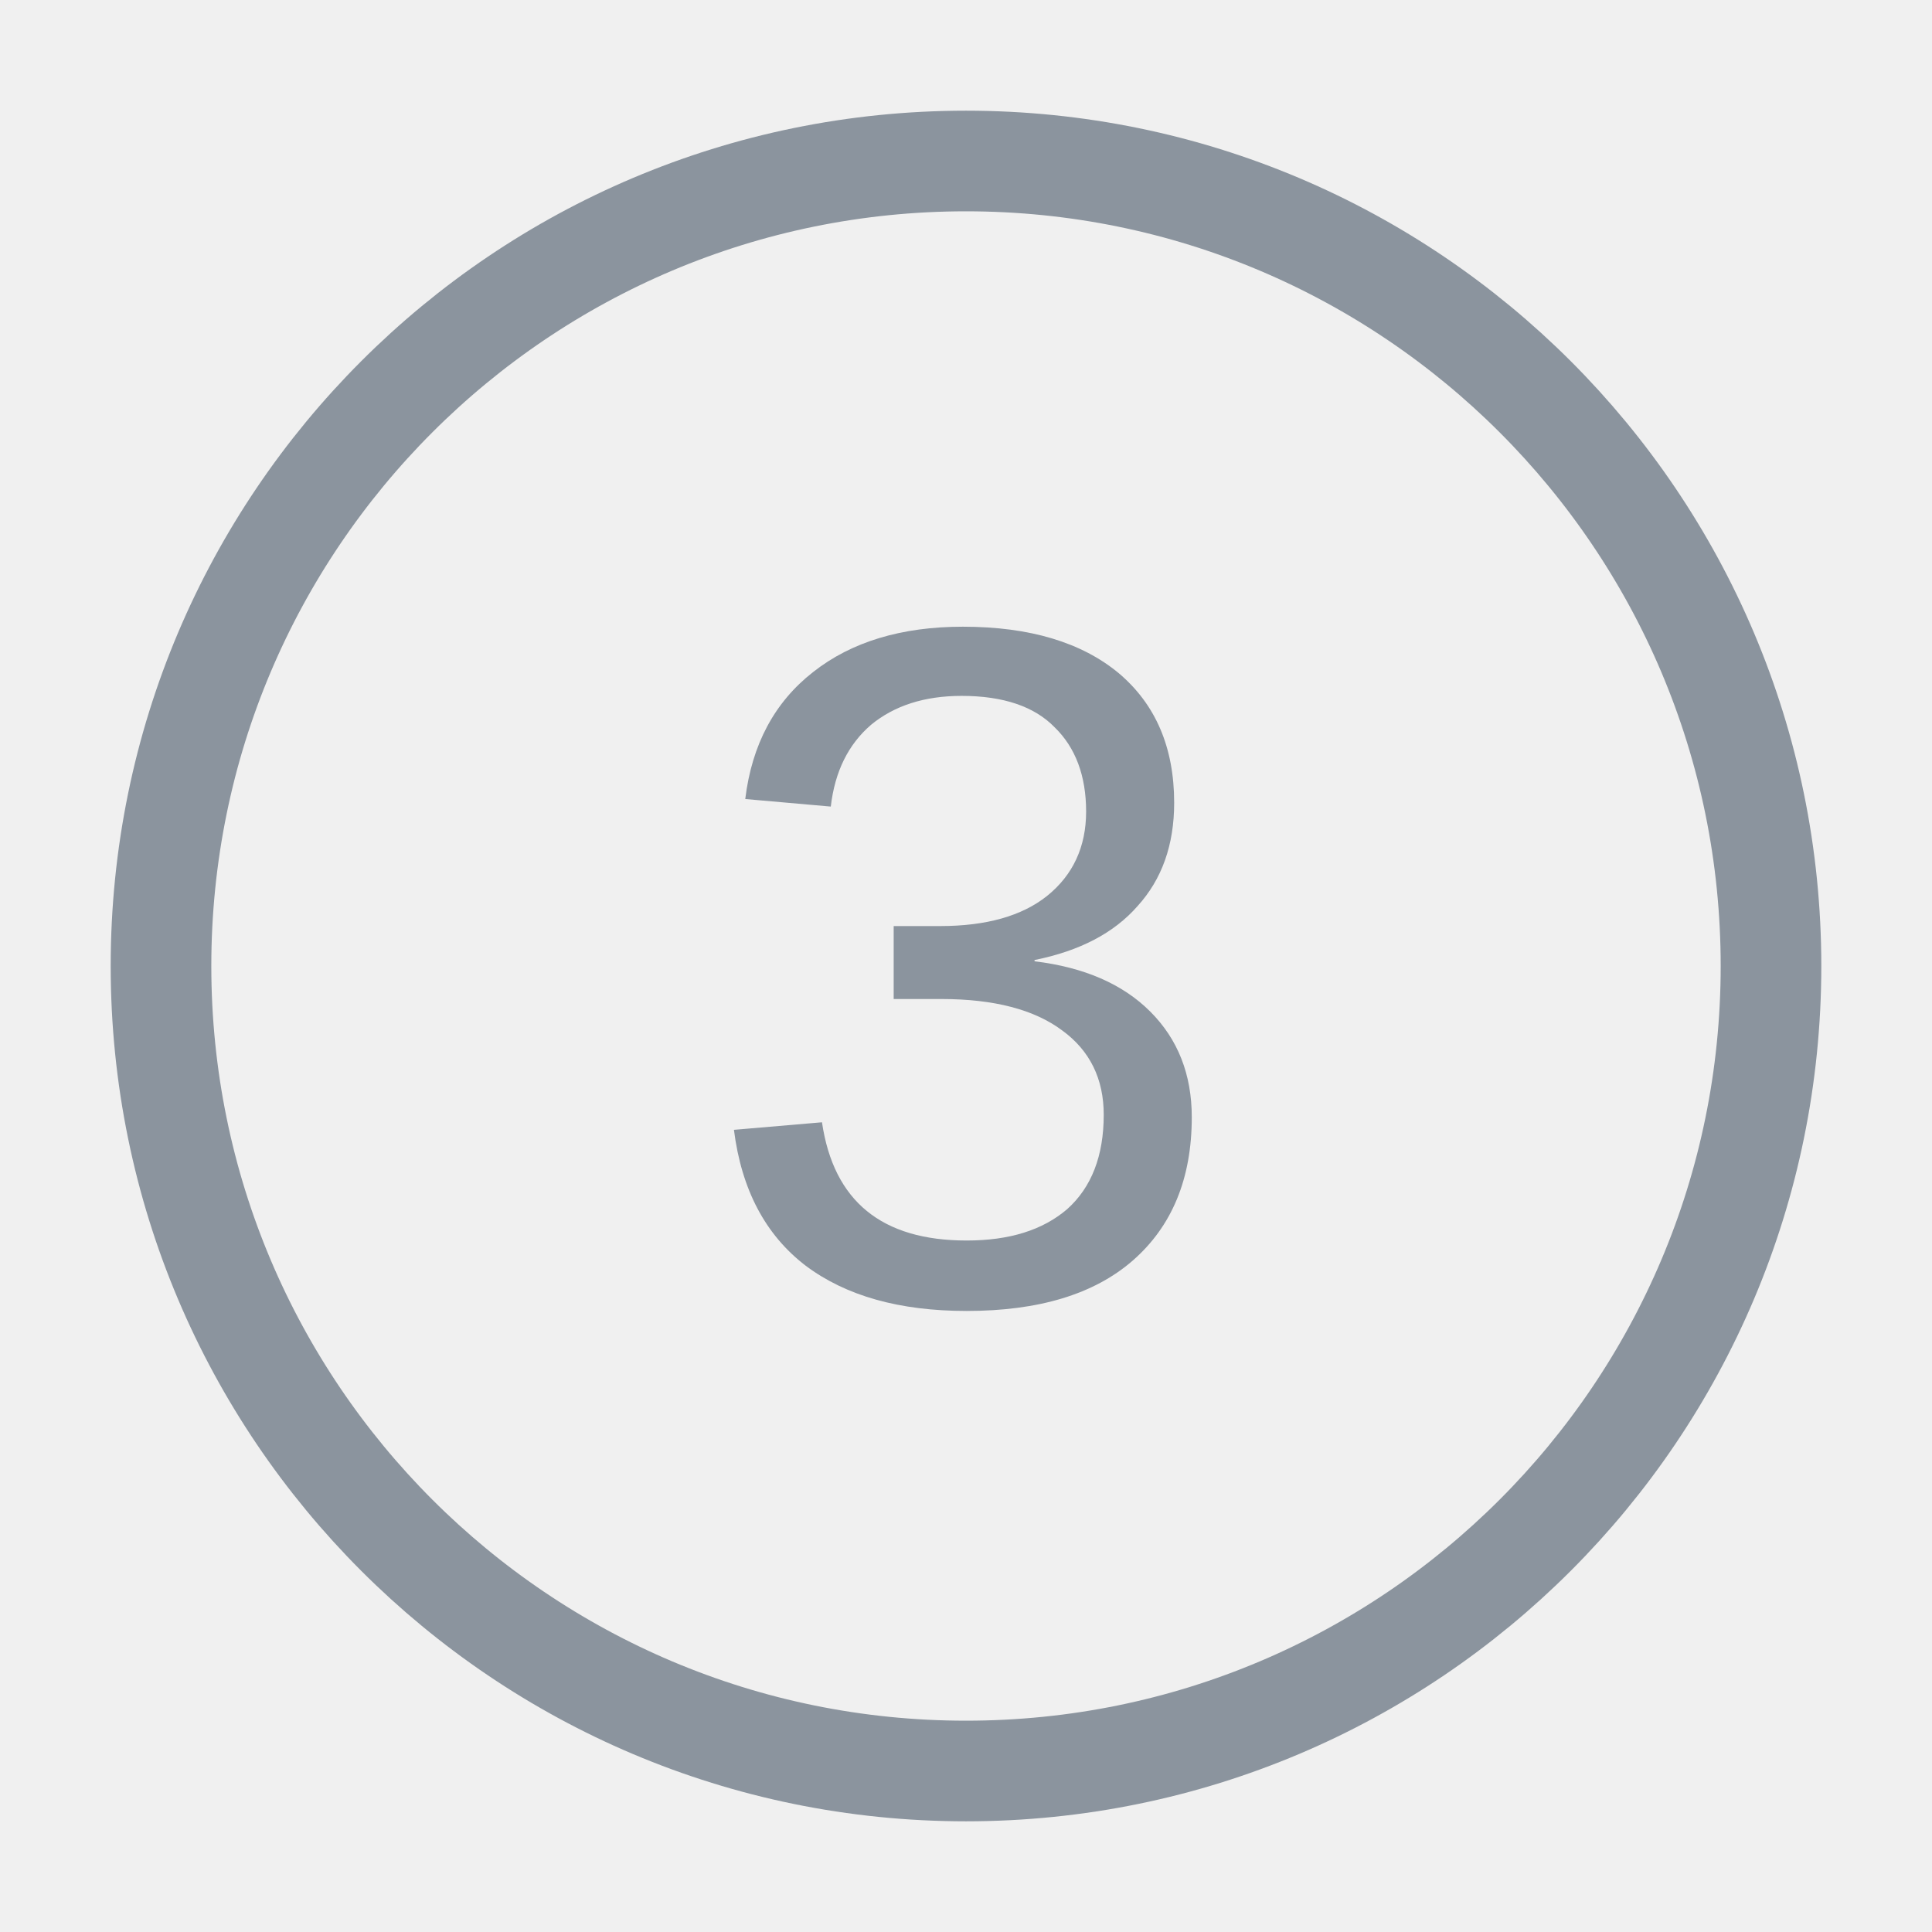
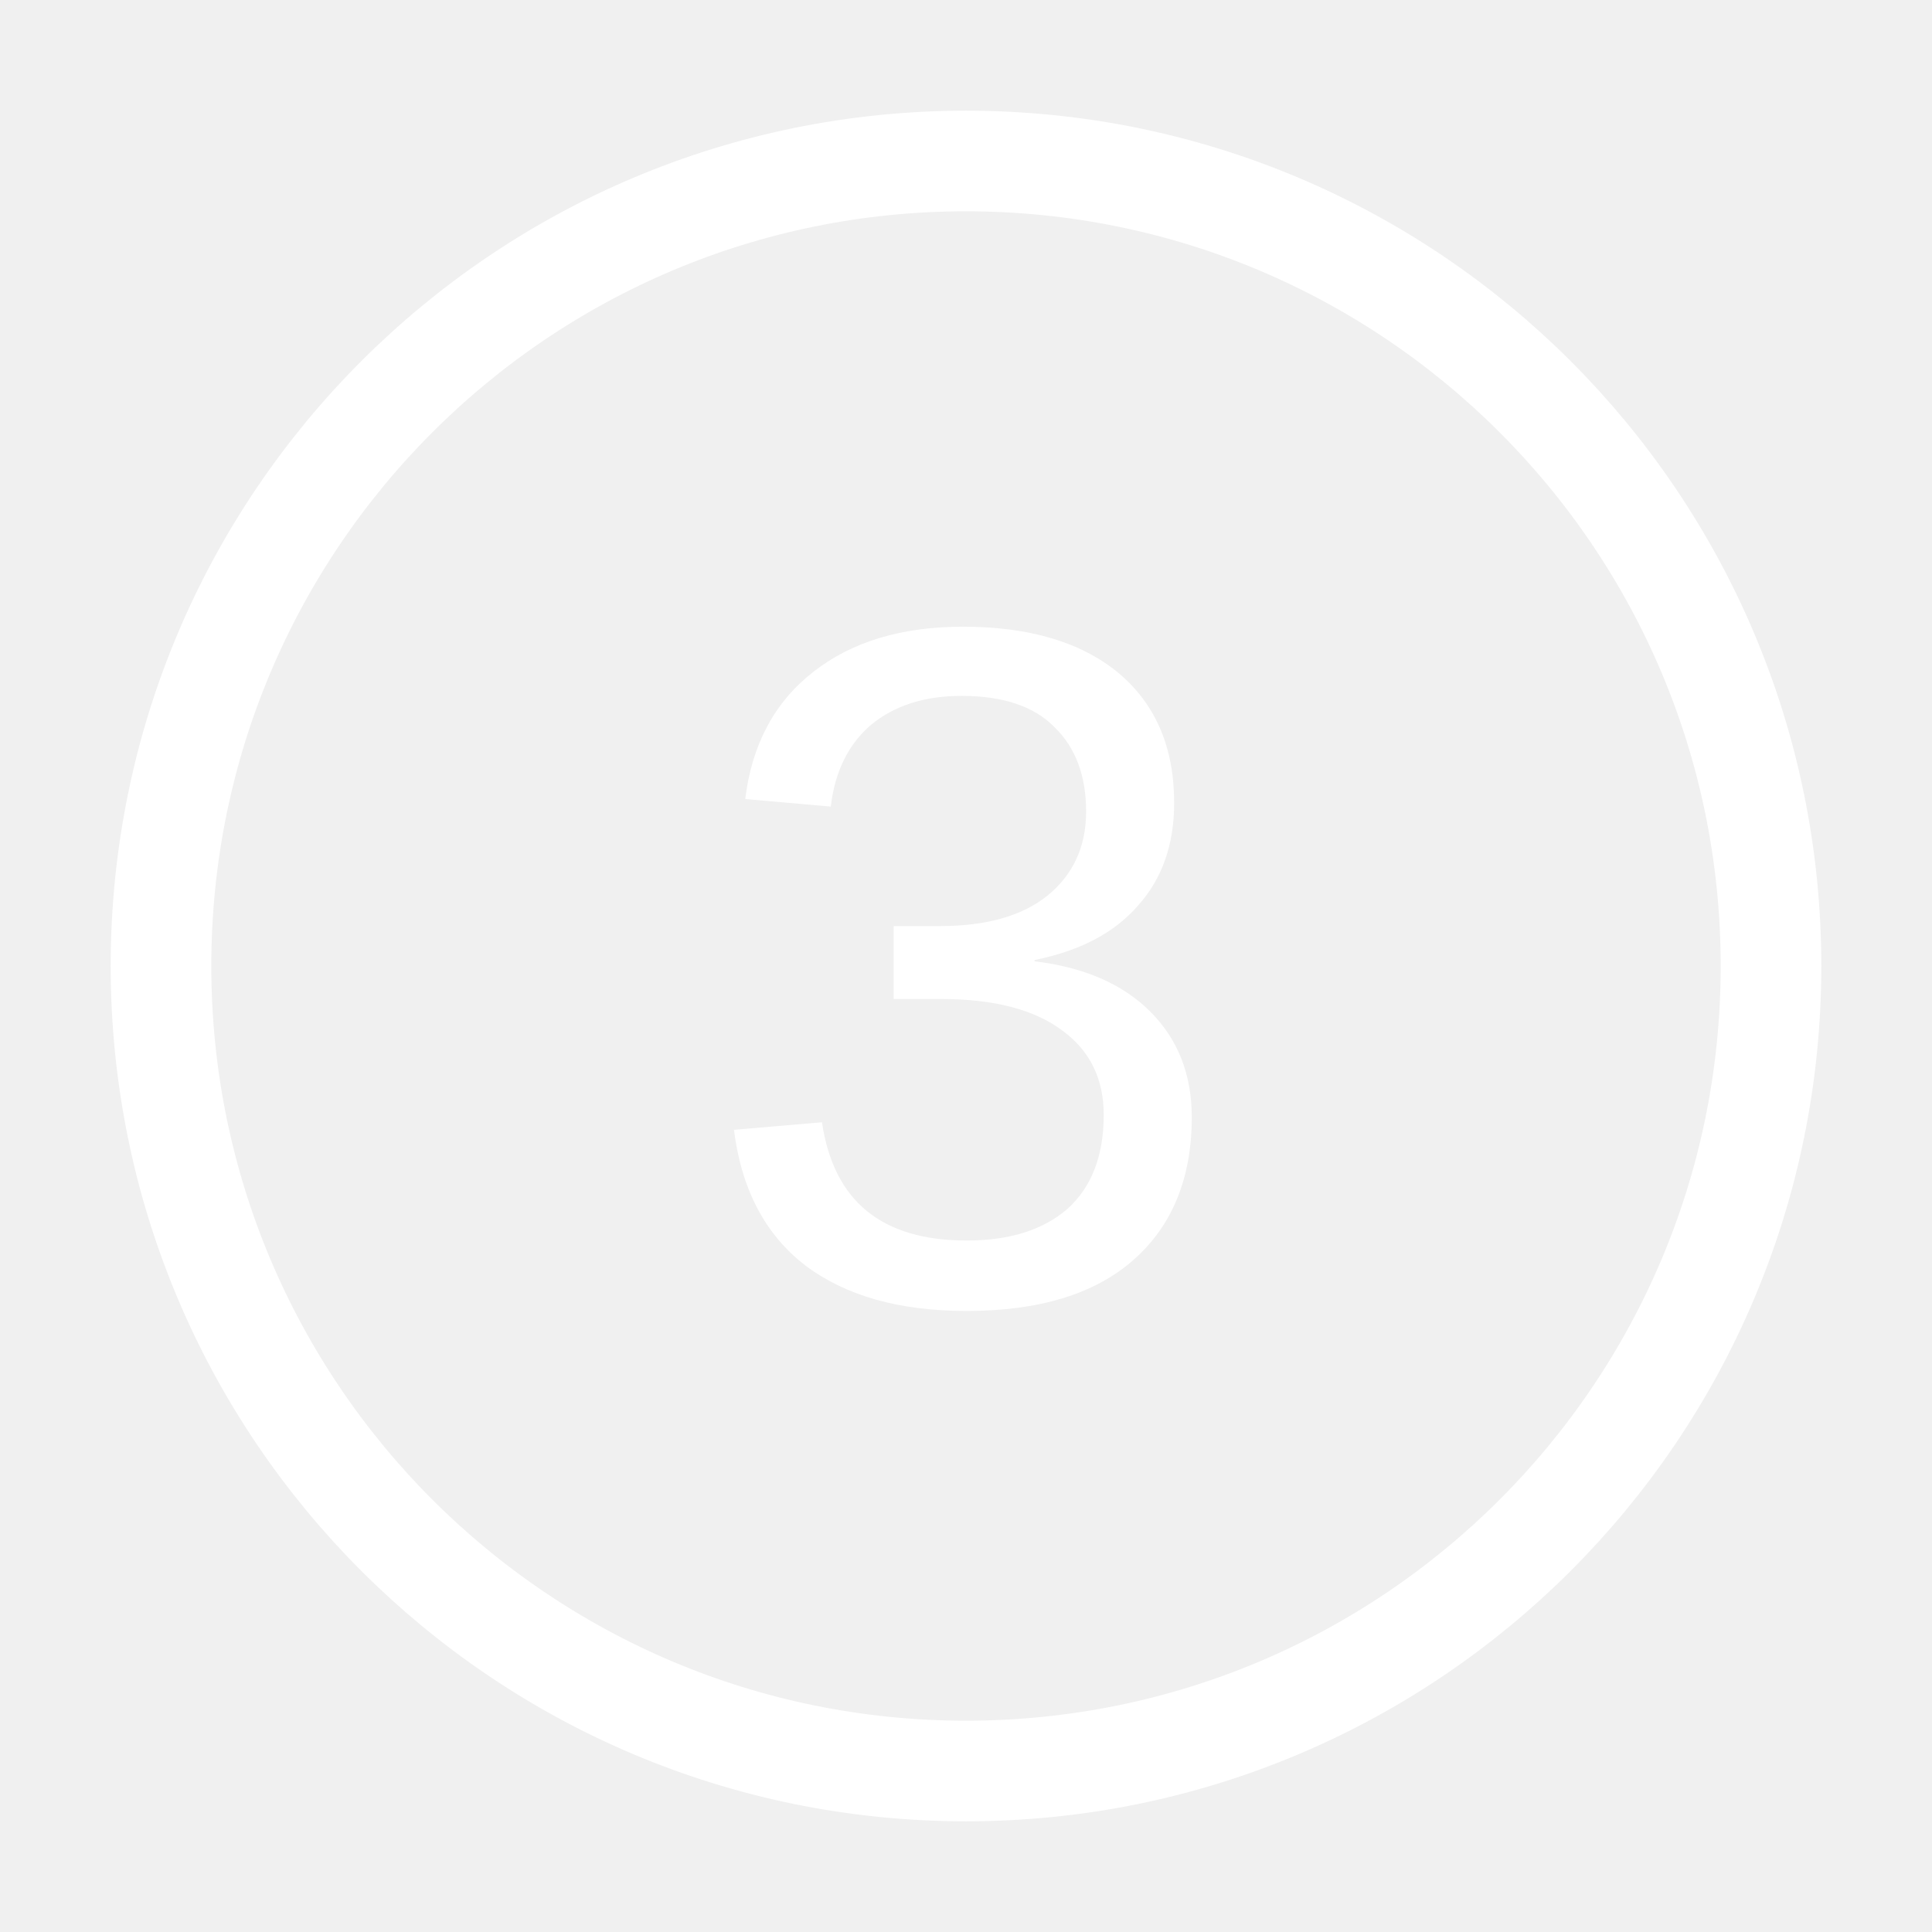
<svg xmlns="http://www.w3.org/2000/svg" width="24" height="24" viewBox="0 0 24 24" role="img" aria-labelledby="title">
-   <circle cx="12" cy="12" r="10" fill="none" stroke="#8b949e" stroke-width="1.25" />
-   <text x="12" y="12" text-anchor="middle" dominant-baseline="central" fill="#8b949e" font-family="Arial, Helvetica, sans-serif" font-size="12" font-weight="400">3</text>
+   <circle cx="12" cy="12" r="10" fill="none" stroke="#ffffff" stroke-width="1.25" />
+   <text x="12" y="12" text-anchor="middle" dominant-baseline="central" fill="#ffffff" font-family="Arial, Helvetica, sans-serif" font-size="12" font-weight="400">3</text>
</svg>
